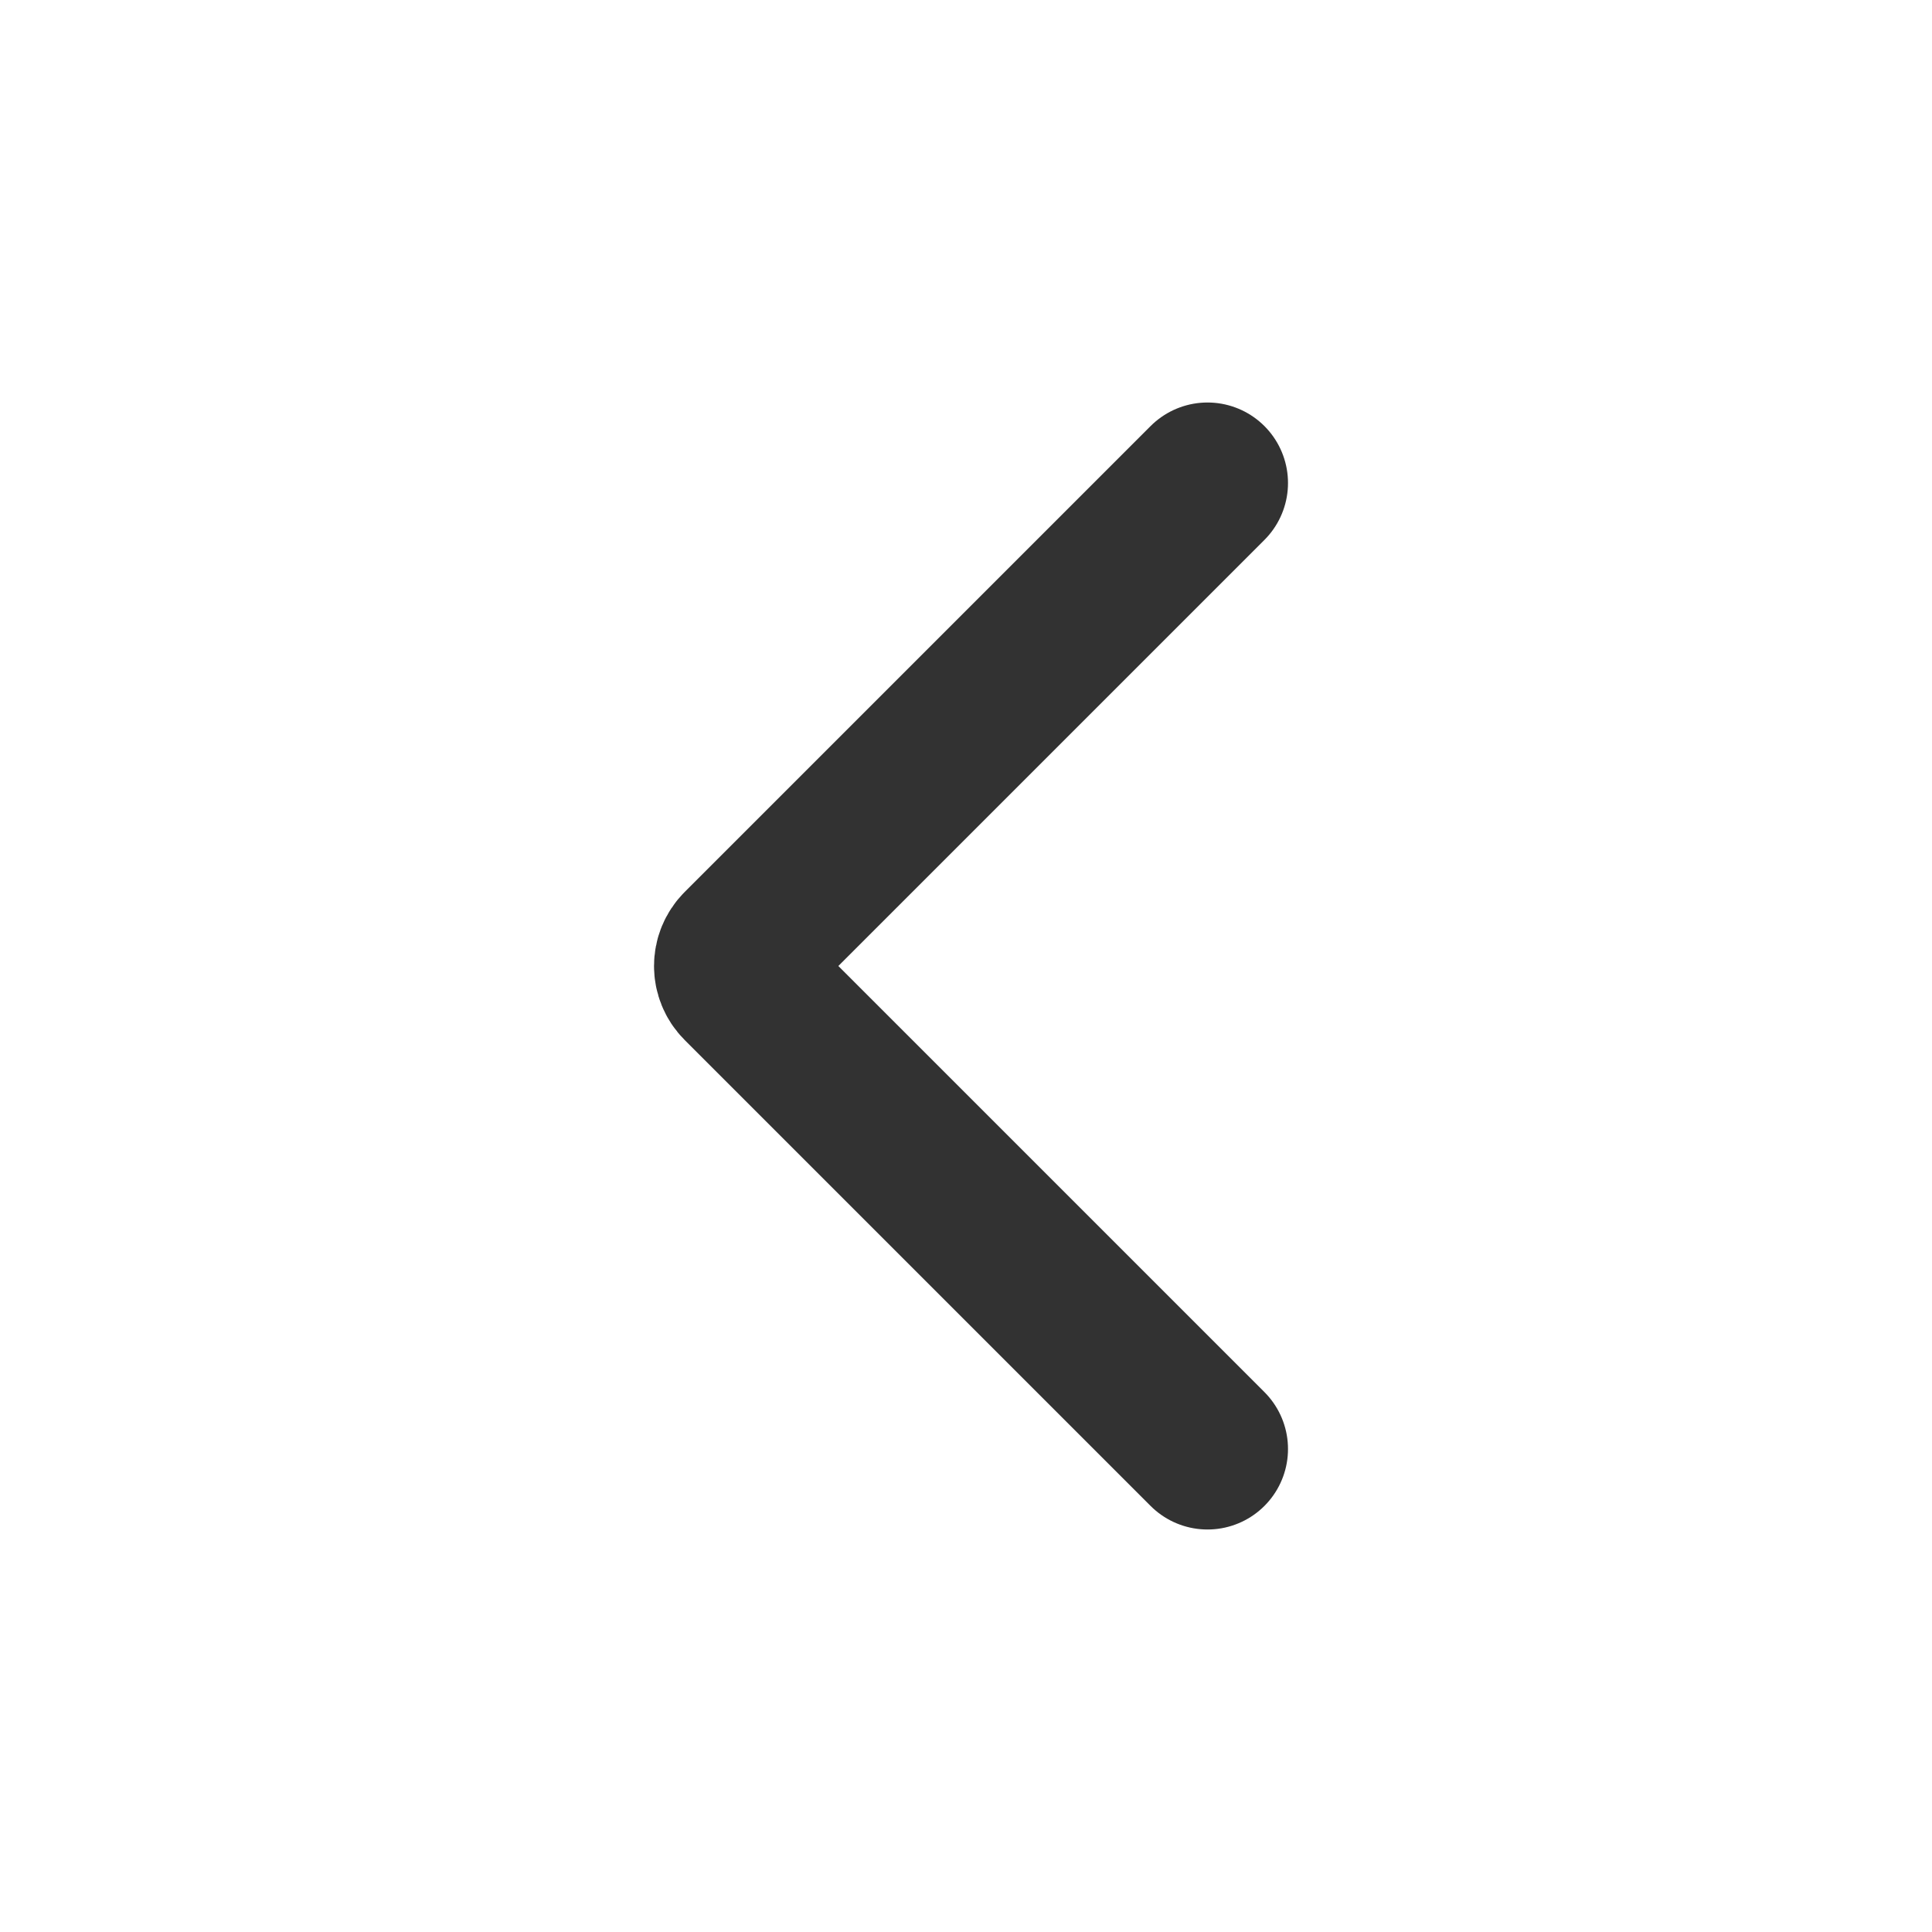
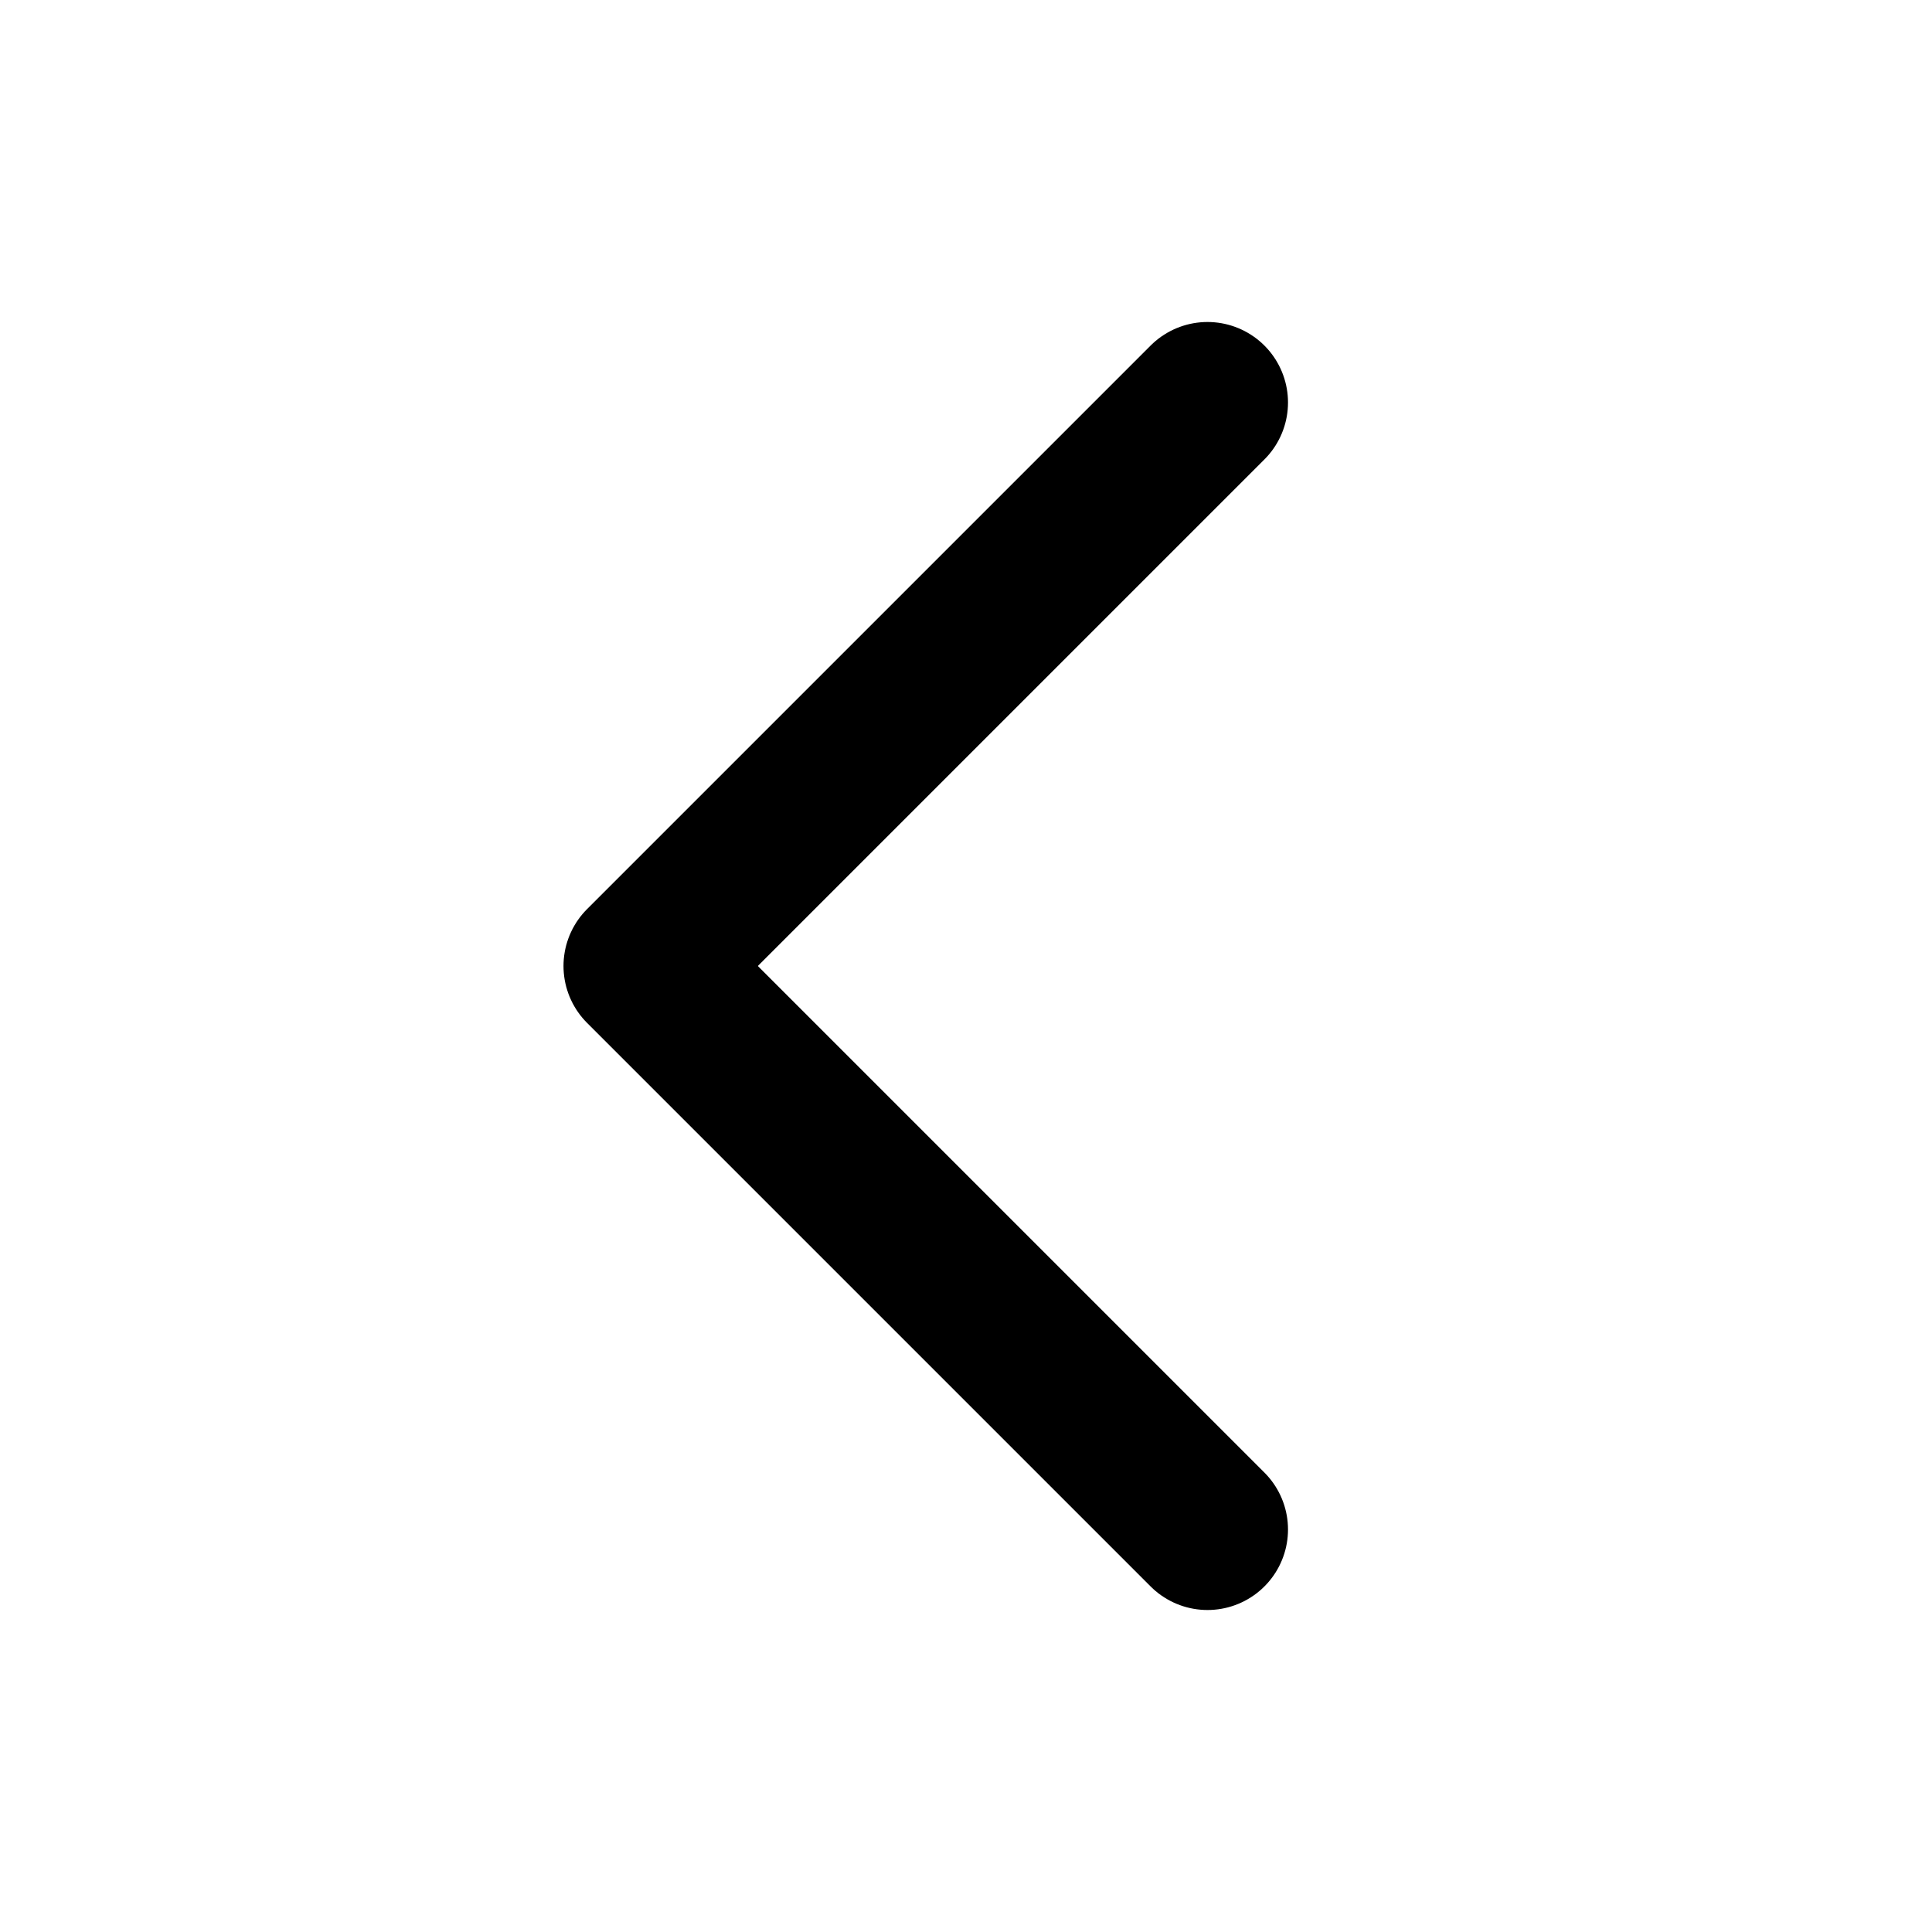
<svg xmlns="http://www.w3.org/2000/svg" width="800px" height="800px" viewBox="0 0 24 24" fill="none">
-   <path d="M15 6L9.213 11.787V11.787C9.095 11.905 9.095 12.095 9.213 12.213V12.213L15 18" stroke="#323232" stroke-width="2" stroke-linecap="round" stroke-linejoin="round" />
+   <g id="Arrow / Chevron_Left">
+     <path id="Vector" d="M15 19L8 12L15 5" stroke="#000000" stroke-width="2" stroke-linecap="round" stroke-linejoin="round" />
+   </g>
</svg>
